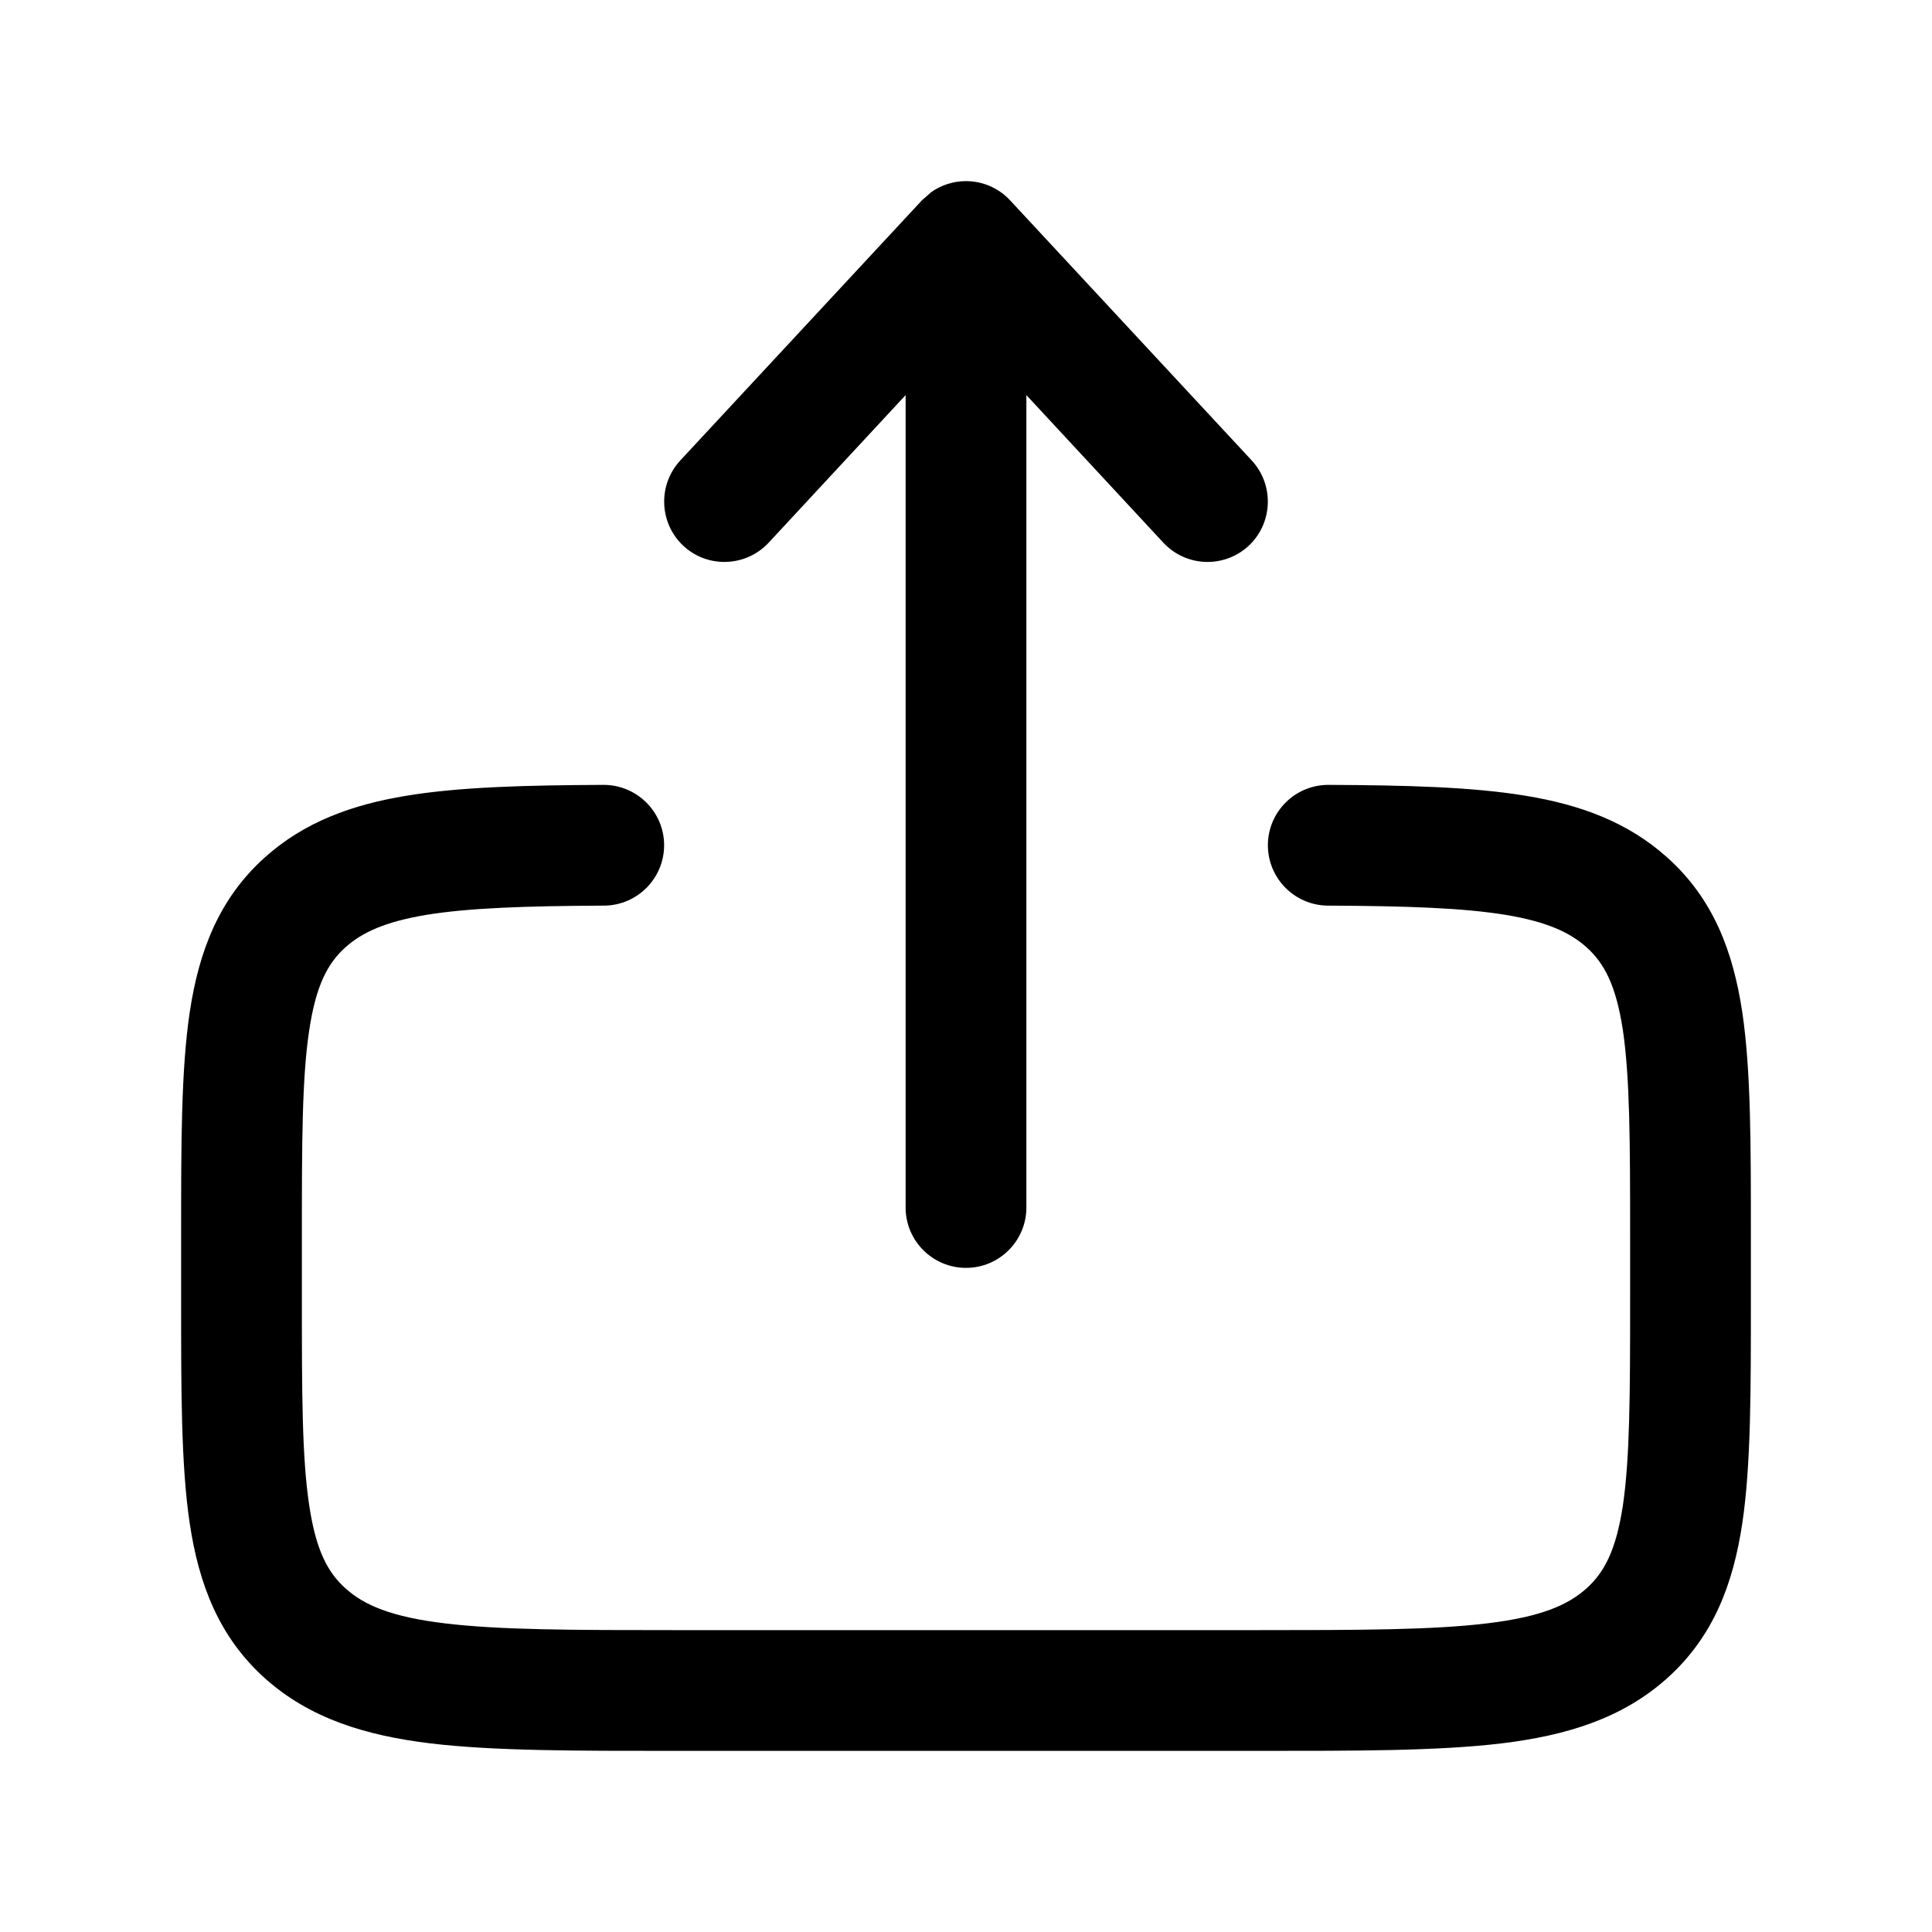
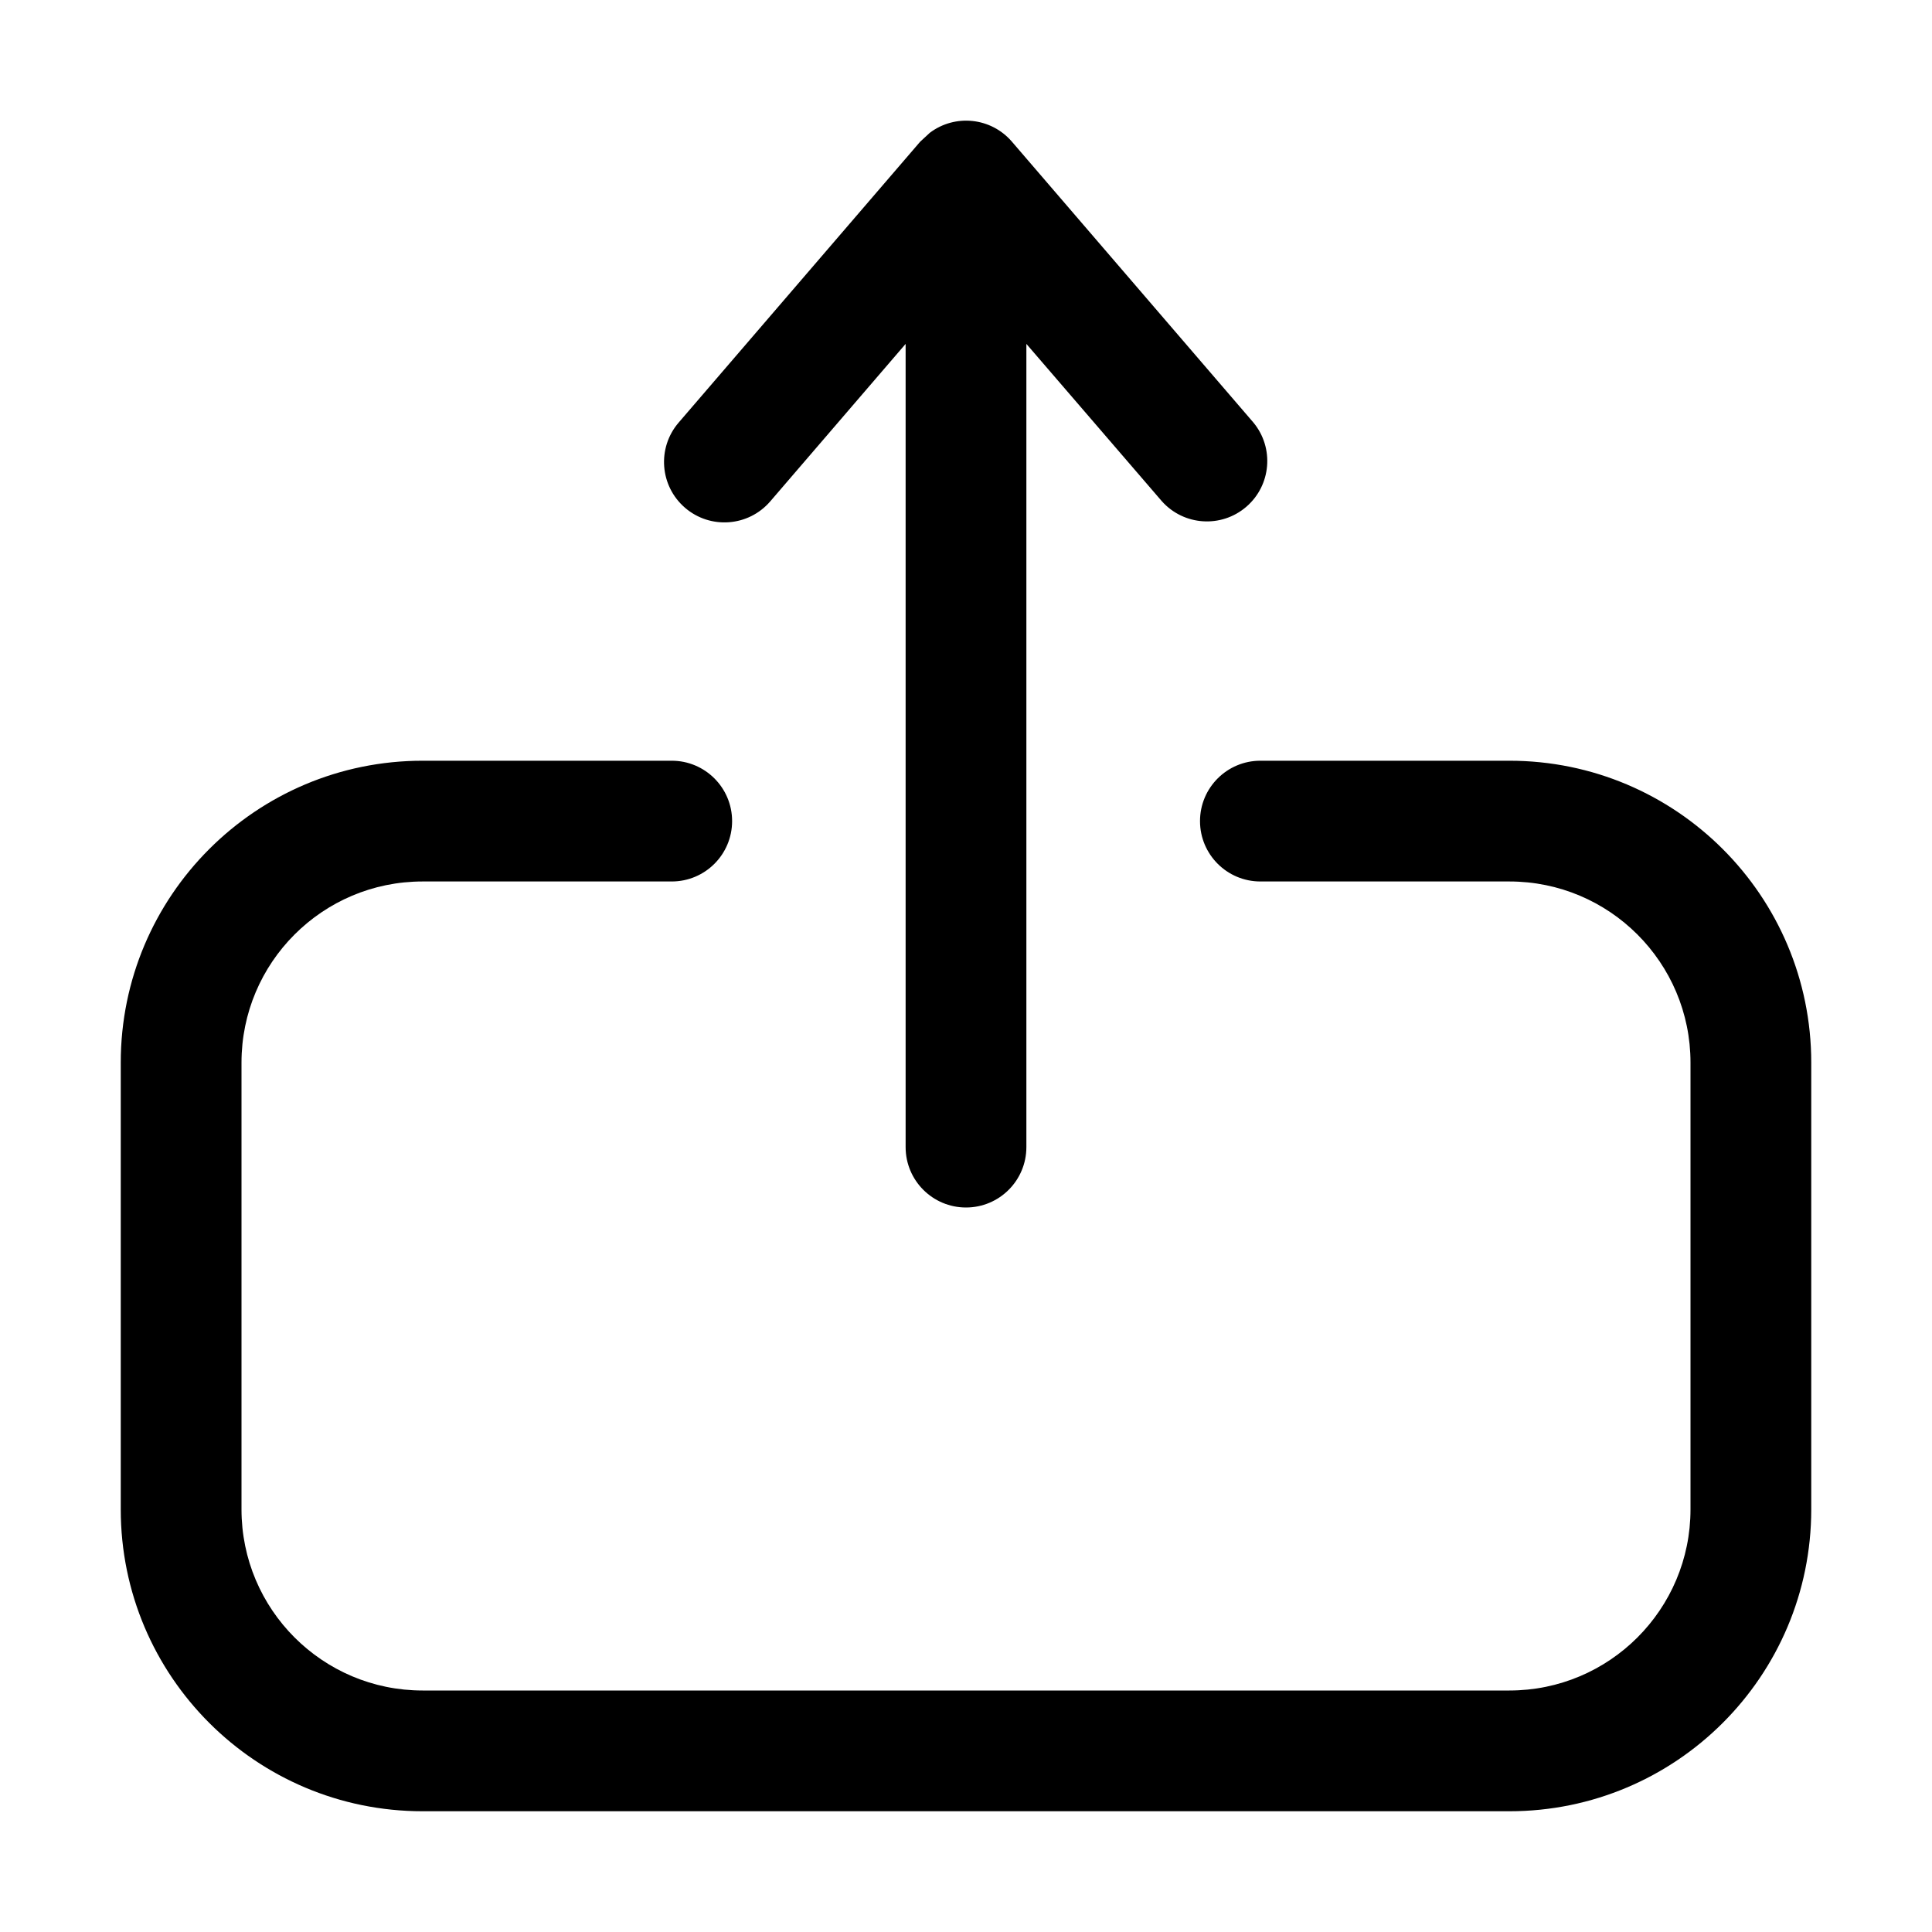
- <svg xmlns="http://www.w3.org/2000/svg" width="16" height="16" viewBox="0 0 16 16" fill="none">
-   <path d="M1.5 10.769V10.23C1.5 9.485 1.499 8.869 1.571 8.384C1.647 7.878 1.813 7.442 2.193 7.101C2.519 6.808 2.914 6.664 3.366 6.59C3.808 6.517 4.349 6.503 4.997 6.5C5.273 6.499 5.498 6.721 5.5 6.997C5.501 7.273 5.279 7.498 5.003 7.5C4.347 7.503 3.881 7.519 3.528 7.577C3.186 7.634 2.996 7.724 2.861 7.845C2.715 7.976 2.617 8.158 2.561 8.531C2.501 8.926 2.5 9.453 2.5 10.23V10.769C2.5 11.546 2.501 12.073 2.561 12.468C2.617 12.841 2.715 13.023 2.861 13.154C3.015 13.293 3.241 13.391 3.685 13.444C4.138 13.499 4.739 13.5 5.6 13.5H10.4C11.261 13.5 11.862 13.499 12.315 13.444C12.759 13.391 12.985 13.293 13.139 13.154C13.285 13.023 13.383 12.841 13.44 12.468C13.498 12.073 13.5 11.546 13.5 10.769V10.23C13.5 9.453 13.498 8.926 13.44 8.531C13.383 8.158 13.285 7.976 13.139 7.845C13.004 7.724 12.814 7.634 12.472 7.577C12.119 7.519 11.653 7.503 10.997 7.5C10.721 7.498 10.499 7.273 10.5 6.997C10.502 6.721 10.727 6.499 11.003 6.5C11.651 6.503 12.192 6.517 12.634 6.59C13.086 6.664 13.481 6.808 13.807 7.101C14.188 7.442 14.353 7.878 14.429 8.384C14.501 8.869 14.5 9.485 14.5 10.23V10.769C14.5 11.514 14.501 12.13 14.429 12.615C14.353 13.121 14.188 13.556 13.807 13.898C13.433 14.233 12.971 14.373 12.435 14.438C11.908 14.501 11.236 14.5 10.4 14.5H5.6C4.764 14.5 4.092 14.501 3.565 14.438C3.029 14.373 2.567 14.233 2.193 13.898C1.813 13.556 1.647 13.121 1.571 12.615C1.499 12.13 1.5 11.514 1.5 10.769ZM7.5 10V3.272L6.366 4.494C6.178 4.696 5.862 4.708 5.66 4.521C5.458 4.333 5.446 4.016 5.634 3.813L7.634 1.66L7.711 1.592C7.795 1.532 7.896 1.5 8 1.5C8.139 1.5 8.272 1.558 8.366 1.66L10.366 3.813C10.554 4.016 10.542 4.333 10.34 4.521C10.137 4.708 9.822 4.696 9.634 4.494L8.5 3.272V10C8.5 10.276 8.276 10.5 8 10.5C7.724 10.5 7.5 10.276 7.5 10Z" fill="currentColor" />
+ <svg xmlns="http://www.w3.org/2000/svg" width="16" height="16" fill="currentColor">
+   <path fill="currentColor" d="M1 12.5V8.8a2.5 2.5 0 0 1 2.5-2.5h2.063a.5.5 0 0 1 0 1H3.5A1.5 1.5 0 0 0 2 8.8v3.7A1.5 1.5 0 0 0 3.5 14h9a1.5 1.5 0 0 0 1.5-1.5V8.8a1.5 1.5 0 0 0-1.5-1.5h-2.062a.5.5 0 0 1 0-1H12.5A2.5 2.5 0 0 1 15 8.8v3.7a2.5 2.5 0 0 1-2.5 2.5h-9A2.5 2.5 0 0 1 1 12.5m6.5-3V2.848L6.379 4.152A.5.5 0 0 1 5.62 3.5l2-2.326.08-.074a.5.5 0 0 1 .68.073l2 2.326a.5.5 0 0 1-.758.652L8.5 2.848V9.5a.5.5 0 0 1-1 0" />
</svg>
